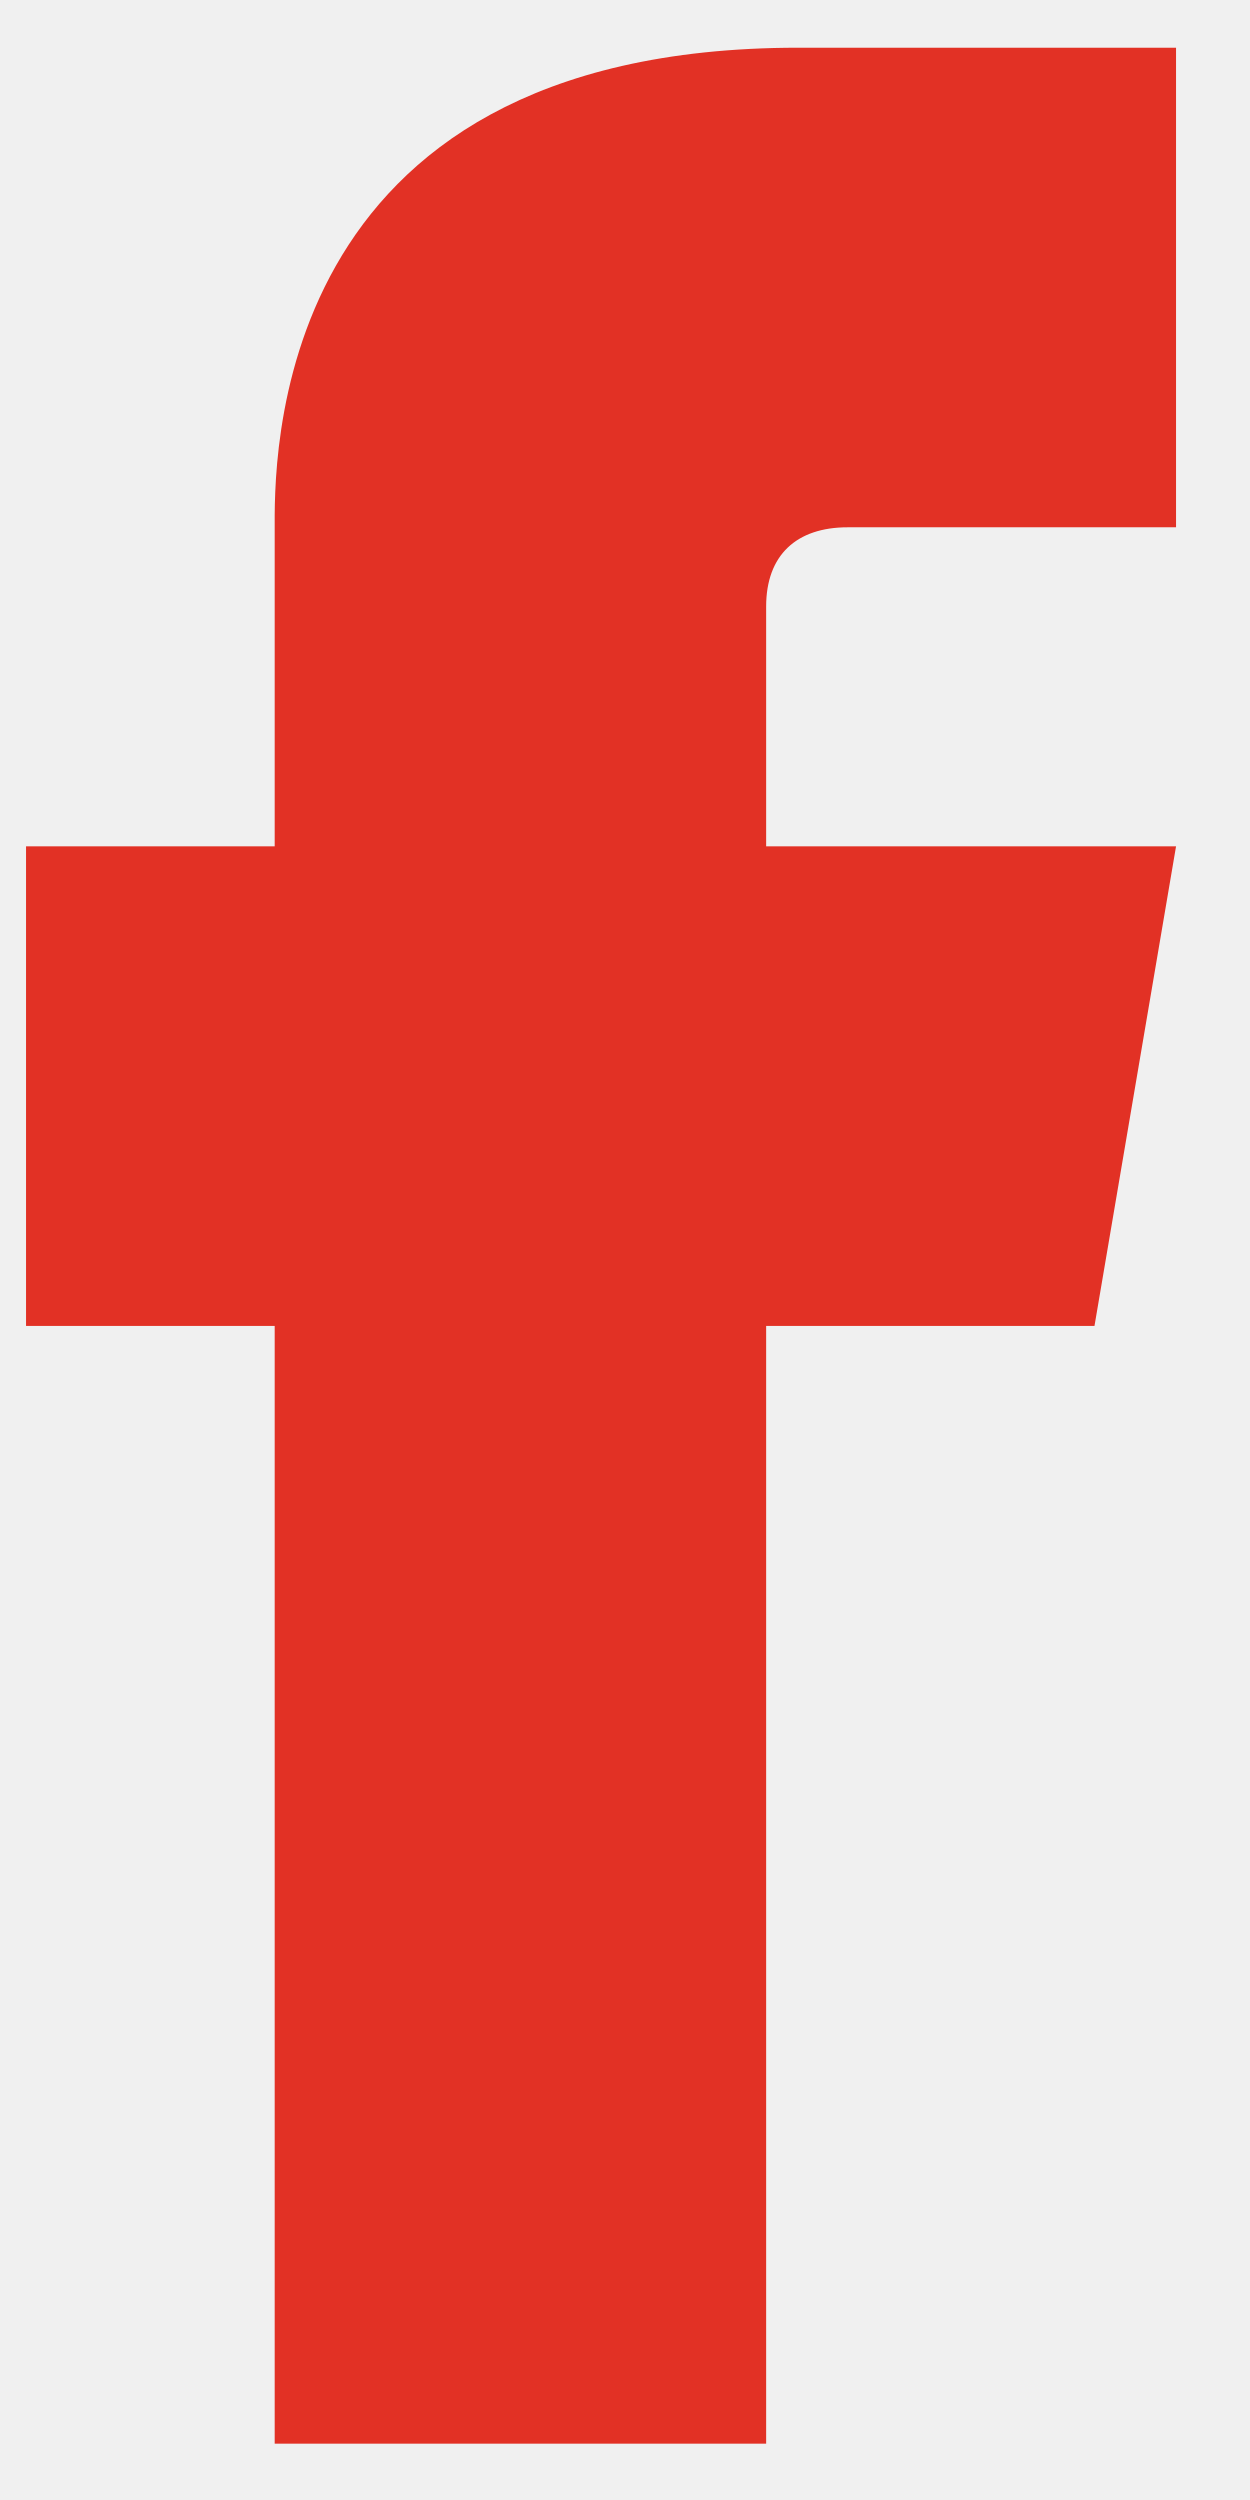
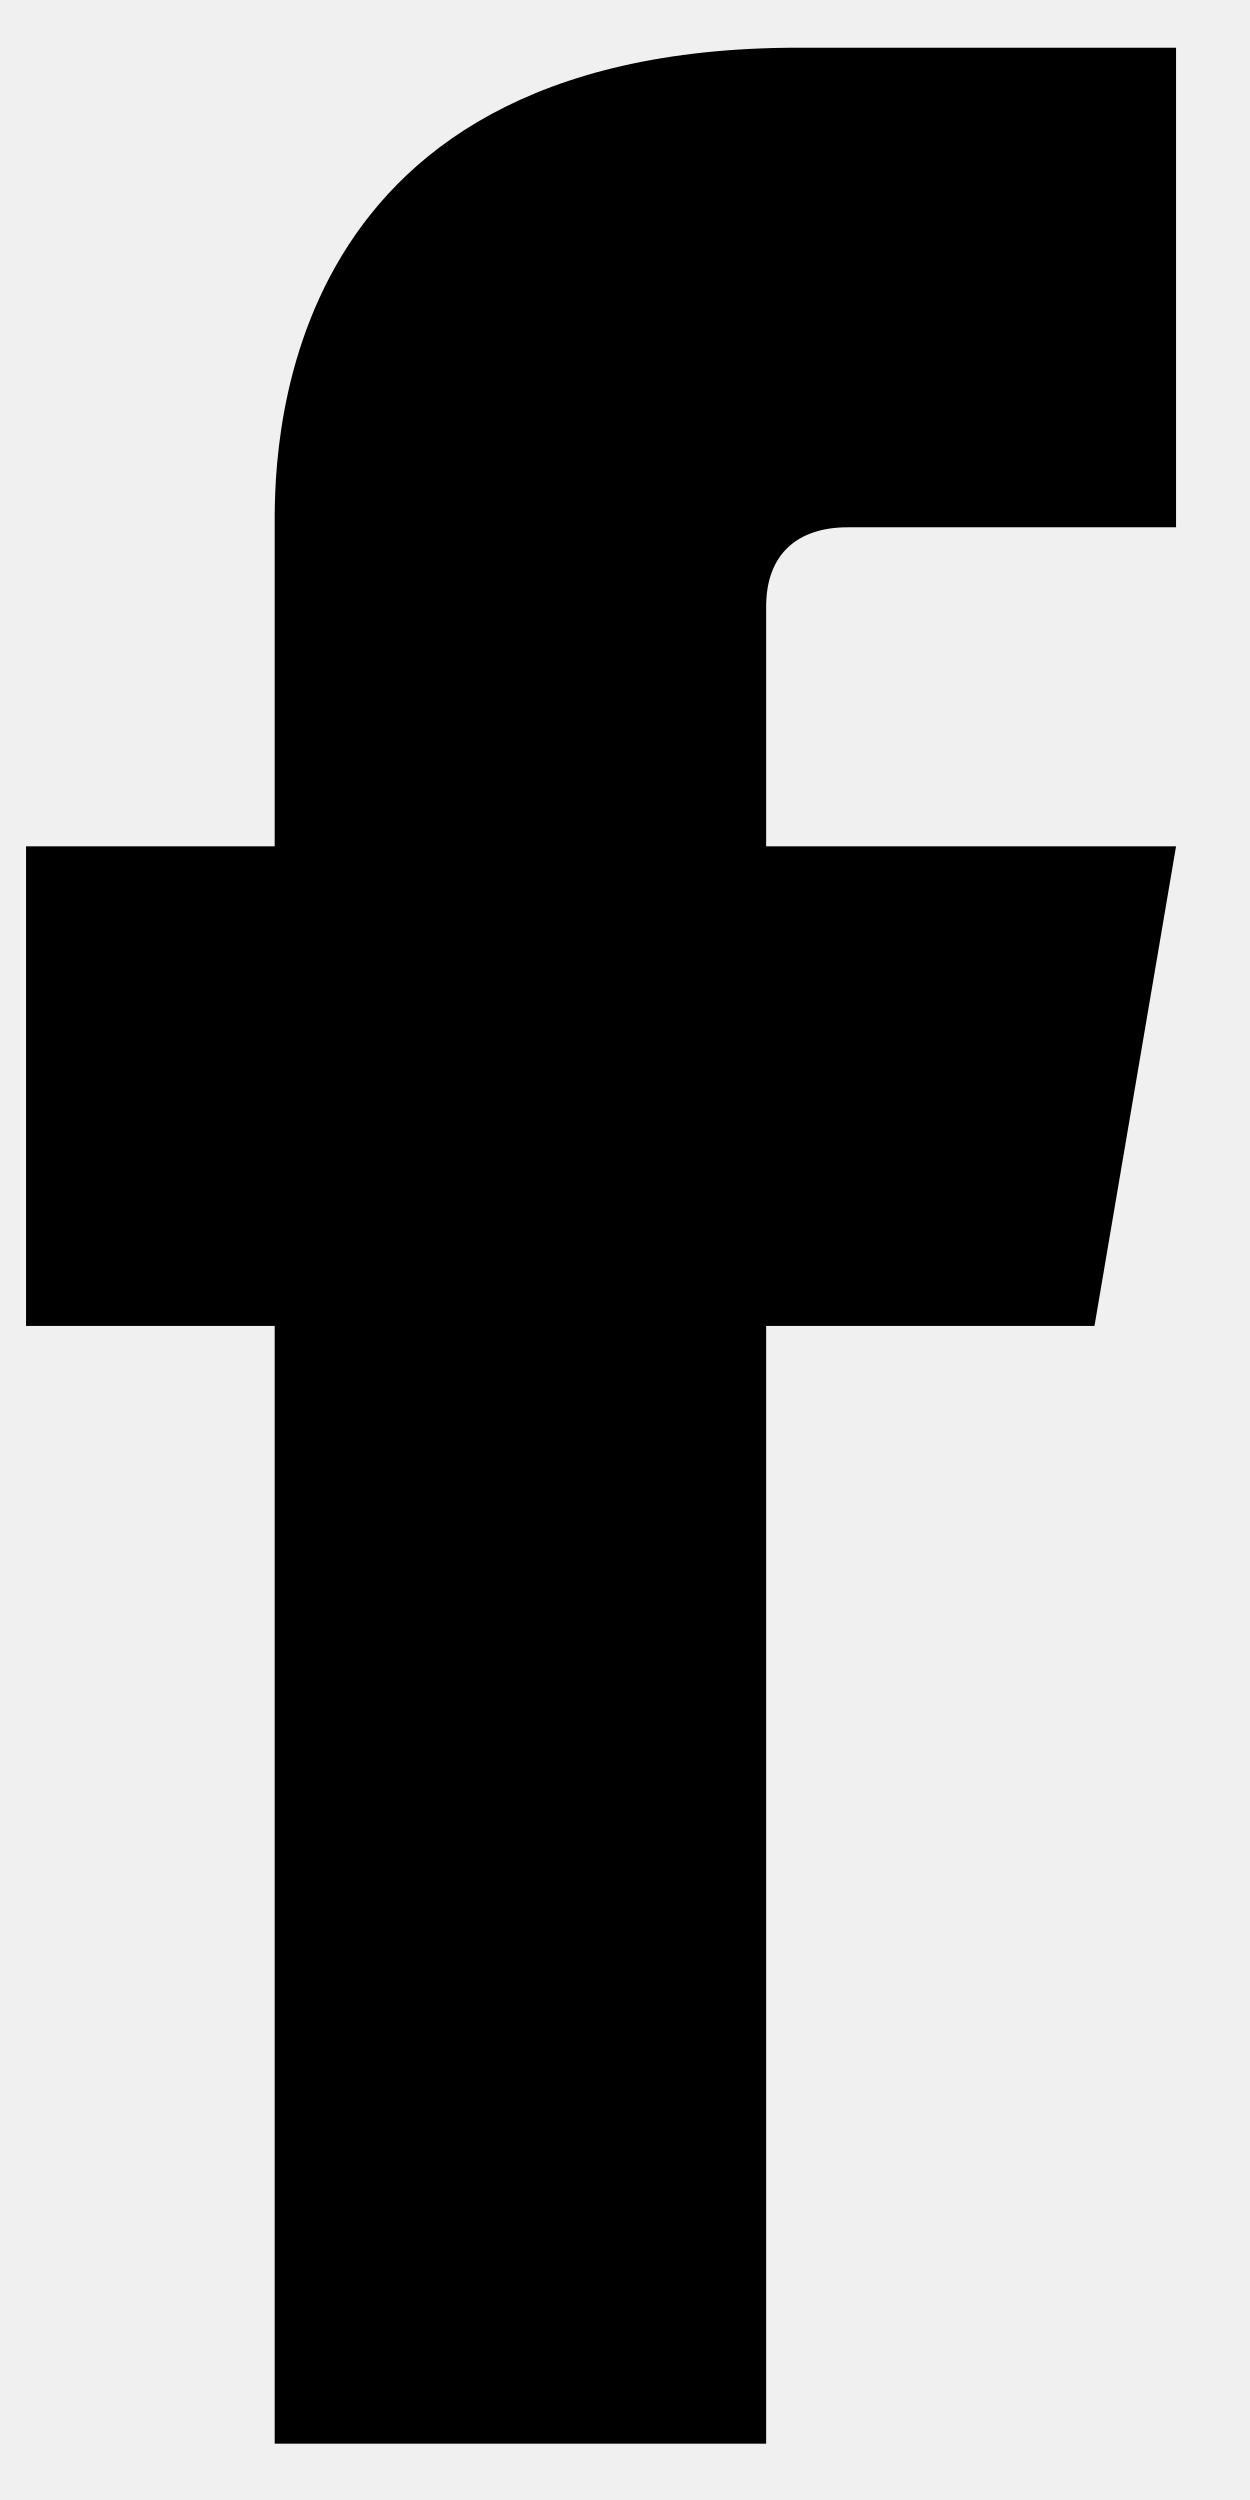
<svg xmlns="http://www.w3.org/2000/svg" width="12" height="24" viewBox="0 0 12 24" fill="none">
-   <path d="M8.138 5.062H11.29V0.458H7.665C2.527 0.458 2.637 4.495 2.637 5.097V8.125H0.25V12.729H2.637C2.637 17.775 2.637 23.459 2.637 23.459H7.355C7.355 23.459 7.355 17.669 7.355 12.729H10.507L11.29 8.125H7.355V5.823C7.355 5.328 7.647 5.062 8.138 5.062Z" fill="#E23125" />
+   <g clip-path="url(#clip0_104_4)">
+     <path d="M8.138 5.062H11.29V0.458H7.665C2.527 0.458 2.637 4.495 2.637 5.097V8.125H0.25V12.729H2.637C2.637 17.775 2.637 23.459 2.637 23.459H7.355C7.355 23.459 7.355 17.669 7.355 12.729H10.507L11.29 8.125H7.355V5.823C7.355 5.328 7.647 5.062 8.138 5.062Z" fill="black" />
+   </g>
+   <defs>
+     <clipPath id="clip0_104_4">
+       <rect width="12" height="24" fill="white" />
+     </clipPath>
+   </defs>
</svg>
